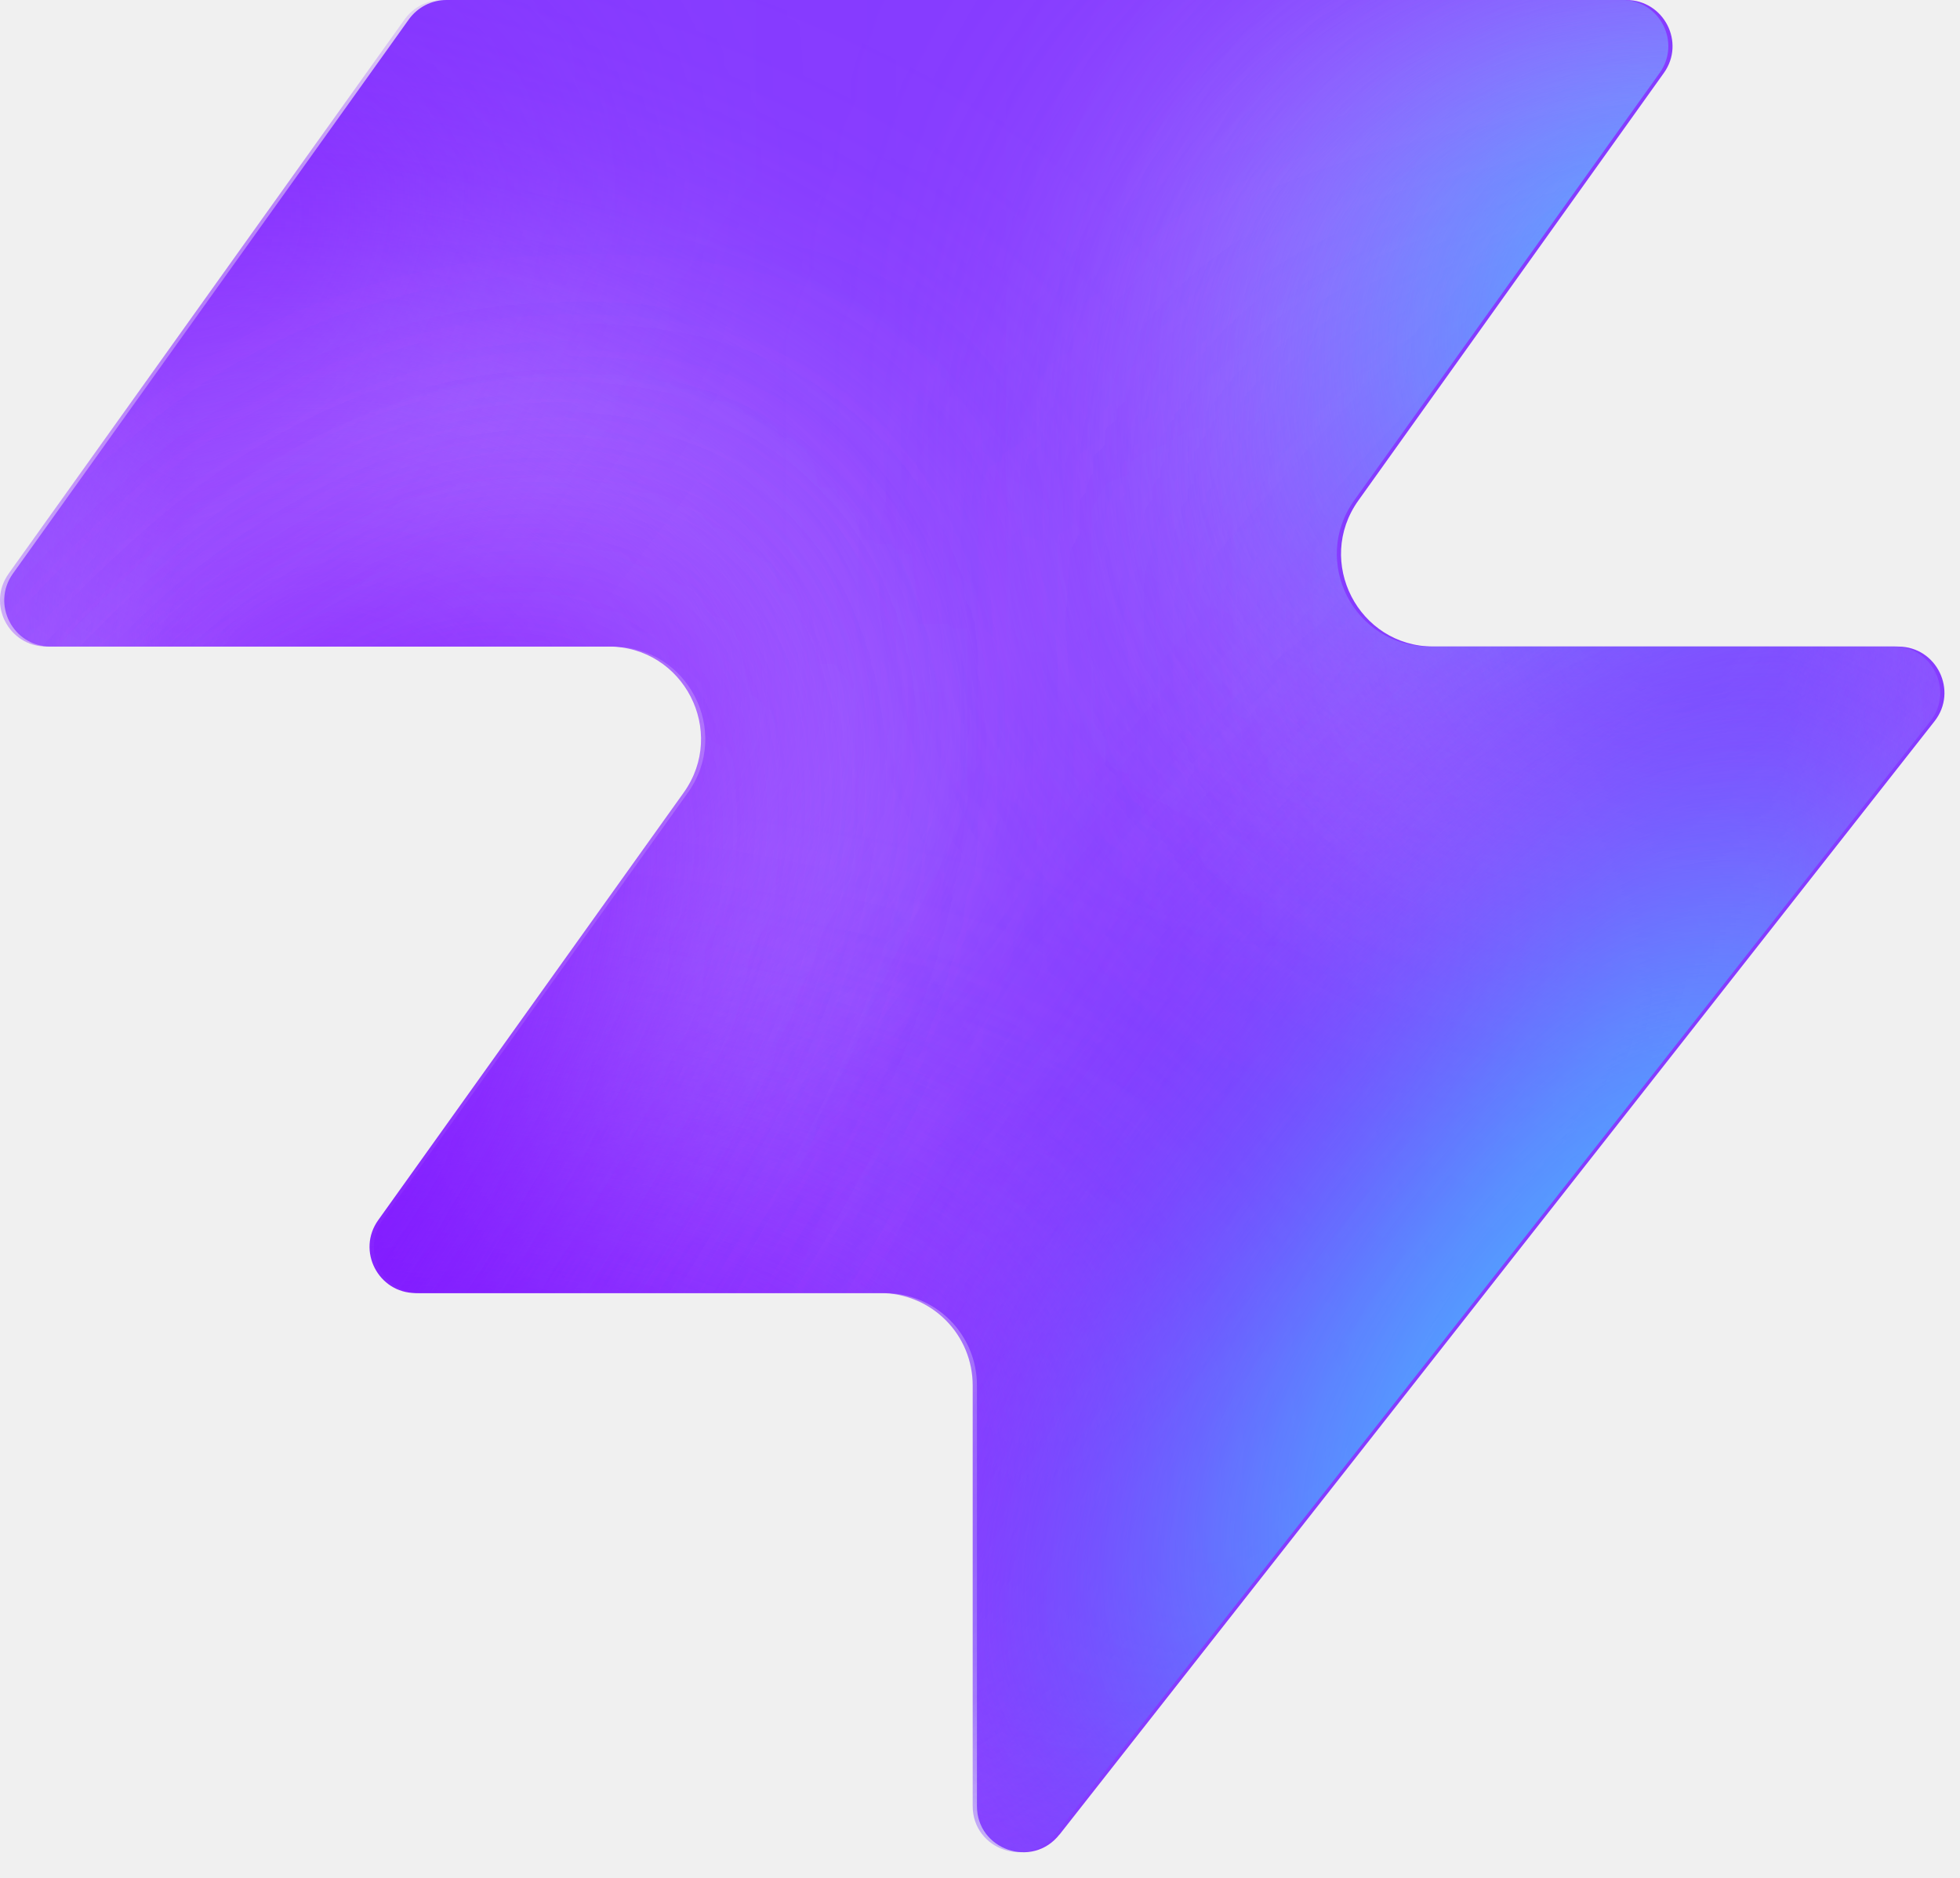
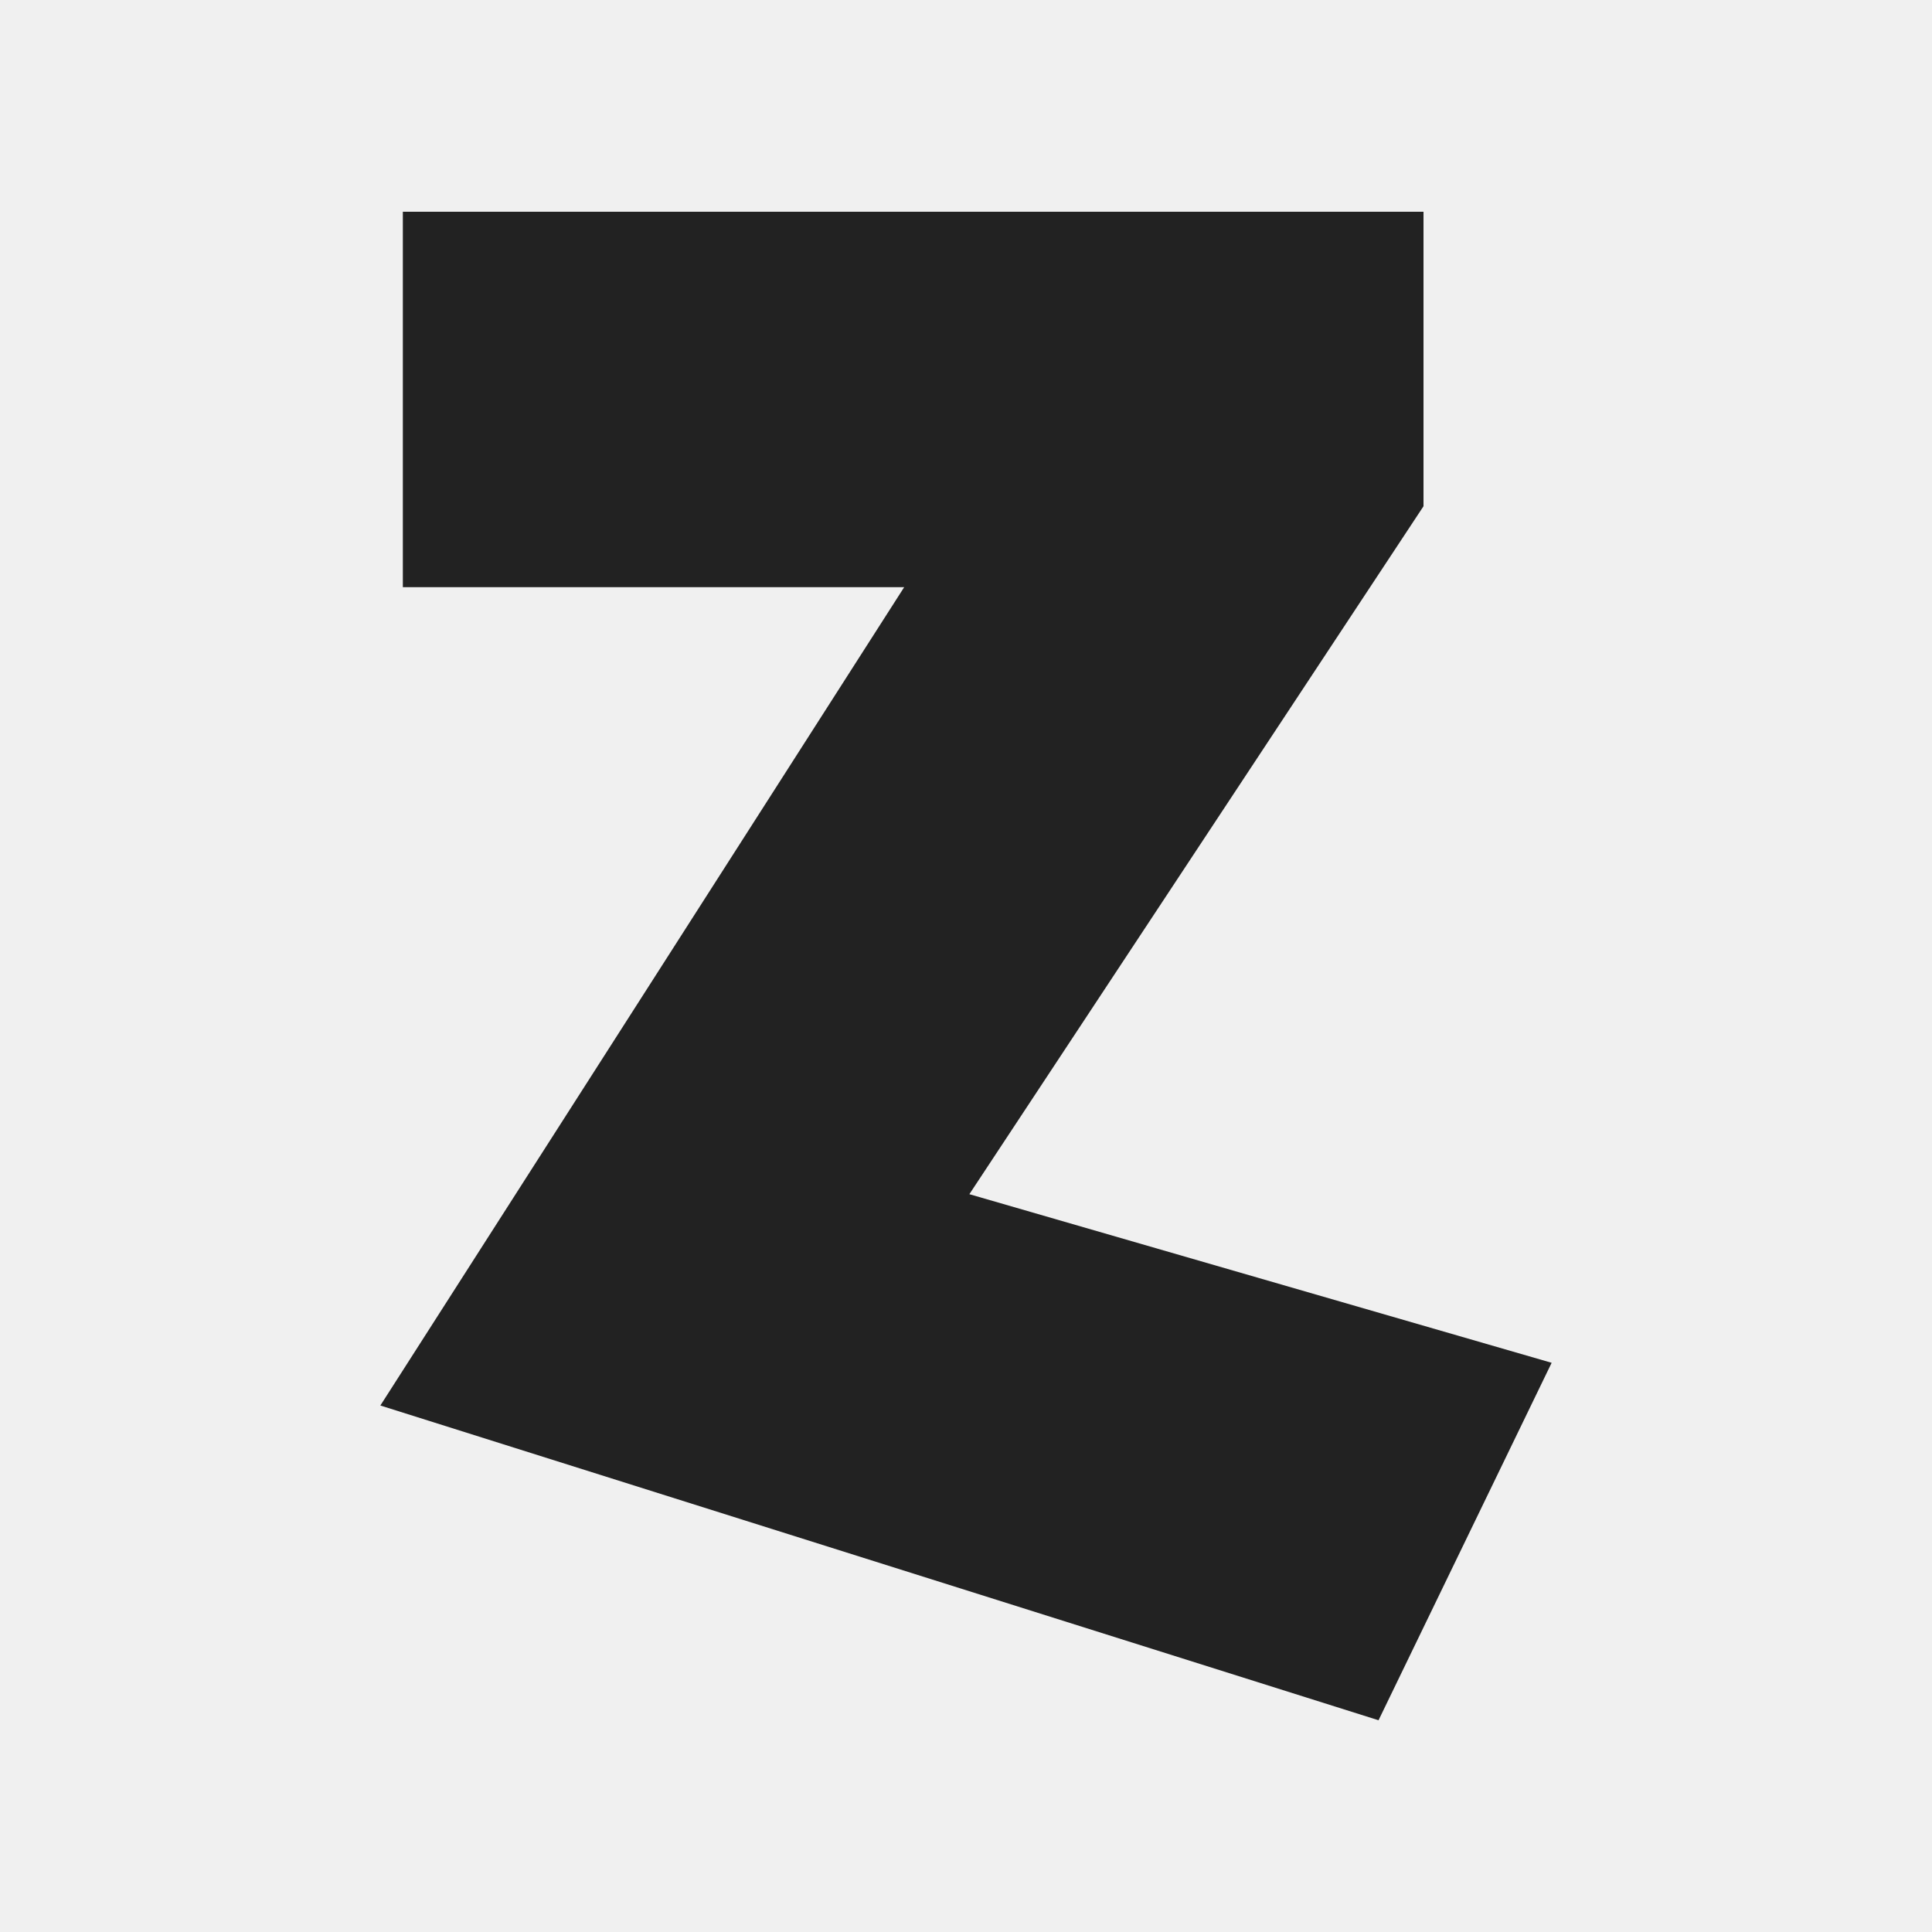
- <svg xmlns="http://www.w3.org/2000/svg" width="48" height="46" fill="none" viewBox="0 0 48 46">
-   <path fill="#863bff" d="M25.946 44.938c-.664.845-2.021.375-2.021-.698V33.937a2.26 2.26 0 0 0-2.262-2.262H10.287c-.92 0-1.456-1.04-.92-1.788l7.48-10.471c1.07-1.497 0-3.578-1.842-3.578H1.237c-.92 0-1.456-1.04-.92-1.788L10.013.474c.214-.297.556-.474.92-.474h28.894c.92 0 1.456 1.04.92 1.788l-7.48 10.471c-1.07 1.498 0 3.579 1.842 3.579h11.377c.943 0 1.473 1.088.89 1.83L25.947 44.94z" style="fill:#863bff;fill:color(display-p3 .525 .23 1);fill-opacity:1" />
-   <mask id="a" width="48" height="46" x="0" y="0" maskUnits="userSpaceOnUse" style="mask-type:alpha">
-     <path fill="#000" d="M25.842 44.938c-.664.844-2.021.375-2.021-.698V33.937a2.26 2.26 0 0 0-2.262-2.262H10.183c-.92 0-1.456-1.04-.92-1.788l7.48-10.471c1.07-1.498 0-3.579-1.842-3.579H1.133c-.92 0-1.456-1.04-.92-1.787L9.91.473c.214-.297.556-.474.92-.474h28.894c.92 0 1.456 1.04.92 1.788l-7.48 10.471c-1.07 1.498 0 3.578 1.842 3.578h11.377c.943 0 1.473 1.088.89 1.832L25.843 44.94z" style="fill:#000;fill-opacity:1" />
-   </mask>
-   <g mask="url(#a)">
-     <g filter="url(#b)">
-       <ellipse cx="5.508" cy="14.704" fill="#ede6ff" rx="5.508" ry="14.704" style="fill:#ede6ff;fill:color(display-p3 .927 .903 1);fill-opacity:1" transform="matrix(.00324 1 1 -.00324 -4.47 31.516)" />
-     </g>
-     <g filter="url(#c)">
-       <ellipse cx="10.399" cy="29.851" fill="#ede6ff" rx="10.399" ry="29.851" style="fill:#ede6ff;fill:color(display-p3 .927 .903 1);fill-opacity:1" transform="matrix(.00324 1 1 -.00324 -39.328 7.883)" />
-     </g>
-     <g filter="url(#d)">
-       <ellipse cx="5.508" cy="30.487" fill="#7e14ff" rx="5.508" ry="30.487" style="fill:#7e14ff;fill:color(display-p3 .492 .077 1);fill-opacity:1" transform="rotate(89.814 -25.913 -14.639)scale(1 -1)" />
-     </g>
-     <g filter="url(#e)">
-       <ellipse cx="5.508" cy="30.599" fill="#7e14ff" rx="5.508" ry="30.599" style="fill:#7e14ff;fill:color(display-p3 .492 .077 1);fill-opacity:1" transform="rotate(89.814 -32.644 -3.334)scale(1 -1)" />
-     </g>
-     <g filter="url(#f)">
-       <ellipse cx="5.508" cy="30.599" fill="#7e14ff" rx="5.508" ry="30.599" style="fill:#7e14ff;fill:color(display-p3 .492 .077 1);fill-opacity:1" transform="matrix(.00324 1 1 -.00324 -34.34 30.47)" />
-     </g>
-     <g filter="url(#g)">
-       <ellipse cx="14.072" cy="22.078" fill="#ede6ff" rx="14.072" ry="22.078" style="fill:#ede6ff;fill:color(display-p3 .927 .903 1);fill-opacity:1" transform="rotate(93.35 24.506 48.493)scale(-1 1)" />
-     </g>
-     <g filter="url(#h)">
-       <ellipse cx="3.47" cy="21.501" fill="#7e14ff" rx="3.47" ry="21.501" style="fill:#7e14ff;fill:color(display-p3 .492 .077 1);fill-opacity:1" transform="rotate(89.009 28.708 47.59)scale(-1 1)" />
-     </g>
-     <g filter="url(#i)">
-       <ellipse cx="3.47" cy="21.501" fill="#7e14ff" rx="3.47" ry="21.501" style="fill:#7e14ff;fill:color(display-p3 .492 .077 1);fill-opacity:1" transform="rotate(89.009 28.708 47.59)scale(-1 1)" />
-     </g>
-     <g filter="url(#j)">
-       <ellipse cx=".387" cy="8.972" fill="#7e14ff" rx="4.407" ry="29.108" style="fill:#7e14ff;fill:color(display-p3 .492 .077 1);fill-opacity:1" transform="rotate(39.51 .387 8.972)" />
-     </g>
-     <g filter="url(#k)">
-       <ellipse cx="47.523" cy="-6.092" fill="#7e14ff" rx="4.407" ry="29.108" style="fill:#7e14ff;fill:color(display-p3 .492 .077 1);fill-opacity:1" transform="rotate(37.892 47.523 -6.092)" />
-     </g>
-     <g filter="url(#l)">
-       <ellipse cx="41.412" cy="6.333" fill="#47bfff" rx="5.971" ry="9.665" style="fill:#47bfff;fill:color(display-p3 .28 .748 1);fill-opacity:1" transform="rotate(37.892 41.412 6.333)" />
-     </g>
-     <g filter="url(#m)">
-       <ellipse cx="-1.879" cy="38.332" fill="#7e14ff" rx="4.407" ry="29.108" style="fill:#7e14ff;fill:color(display-p3 .492 .077 1);fill-opacity:1" transform="rotate(37.892 -1.88 38.332)" />
-     </g>
-     <g filter="url(#n)">
-       <ellipse cx="-1.879" cy="38.332" fill="#7e14ff" rx="4.407" ry="29.108" style="fill:#7e14ff;fill:color(display-p3 .492 .077 1);fill-opacity:1" transform="rotate(37.892 -1.88 38.332)" />
-     </g>
-     <g filter="url(#o)">
-       <ellipse cx="35.651" cy="29.907" fill="#7e14ff" rx="4.407" ry="29.108" style="fill:#7e14ff;fill:color(display-p3 .492 .077 1);fill-opacity:1" transform="rotate(37.892 35.651 29.907)" />
-     </g>
-     <g filter="url(#p)">
-       <ellipse cx="38.418" cy="32.4" fill="#47bfff" rx="5.971" ry="15.297" style="fill:#47bfff;fill:color(display-p3 .28 .748 1);fill-opacity:1" transform="rotate(37.892 38.418 32.4)" />
-     </g>
-   </g>
-   <defs>
-     <filter id="b" width="60.045" height="41.654" x="-19.77" y="16.149" color-interpolation-filters="sRGB" filterUnits="userSpaceOnUse">
-       <feFlood flood-opacity="0" result="BackgroundImageFix" />
-       <feBlend in="SourceGraphic" in2="BackgroundImageFix" result="shape" />
-       <feGaussianBlur result="effect1_foregroundBlur_2002_17158" stdDeviation="7.659" />
-     </filter>
-     <filter id="c" width="90.34" height="51.437" x="-54.613" y="-7.533" color-interpolation-filters="sRGB" filterUnits="userSpaceOnUse">
-       <feFlood flood-opacity="0" result="BackgroundImageFix" />
-       <feBlend in="SourceGraphic" in2="BackgroundImageFix" result="shape" />
-       <feGaussianBlur result="effect1_foregroundBlur_2002_17158" stdDeviation="7.659" />
-     </filter>
-     <filter id="d" width="79.355" height="29.4" x="-49.64" y="2.03" color-interpolation-filters="sRGB" filterUnits="userSpaceOnUse">
-       <feFlood flood-opacity="0" result="BackgroundImageFix" />
-       <feBlend in="SourceGraphic" in2="BackgroundImageFix" result="shape" />
-       <feGaussianBlur result="effect1_foregroundBlur_2002_17158" stdDeviation="4.596" />
-     </filter>
-     <filter id="e" width="79.579" height="29.4" x="-45.045" y="20.029" color-interpolation-filters="sRGB" filterUnits="userSpaceOnUse">
-       <feFlood flood-opacity="0" result="BackgroundImageFix" />
-       <feBlend in="SourceGraphic" in2="BackgroundImageFix" result="shape" />
-       <feGaussianBlur result="effect1_foregroundBlur_2002_17158" stdDeviation="4.596" />
-     </filter>
-     <filter id="f" width="79.579" height="29.4" x="-43.513" y="21.178" color-interpolation-filters="sRGB" filterUnits="userSpaceOnUse">
-       <feFlood flood-opacity="0" result="BackgroundImageFix" />
-       <feBlend in="SourceGraphic" in2="BackgroundImageFix" result="shape" />
-       <feGaussianBlur result="effect1_foregroundBlur_2002_17158" stdDeviation="4.596" />
-     </filter>
-     <filter id="g" width="74.749" height="58.852" x="15.756" y="-17.901" color-interpolation-filters="sRGB" filterUnits="userSpaceOnUse">
-       <feFlood flood-opacity="0" result="BackgroundImageFix" />
-       <feBlend in="SourceGraphic" in2="BackgroundImageFix" result="shape" />
-       <feGaussianBlur result="effect1_foregroundBlur_2002_17158" stdDeviation="7.659" />
-     </filter>
-     <filter id="h" width="61.377" height="25.362" x="23.548" y="2.284" color-interpolation-filters="sRGB" filterUnits="userSpaceOnUse">
-       <feFlood flood-opacity="0" result="BackgroundImageFix" />
-       <feBlend in="SourceGraphic" in2="BackgroundImageFix" result="shape" />
-       <feGaussianBlur result="effect1_foregroundBlur_2002_17158" stdDeviation="4.596" />
-     </filter>
-     <filter id="i" width="61.377" height="25.362" x="23.548" y="2.284" color-interpolation-filters="sRGB" filterUnits="userSpaceOnUse">
-       <feFlood flood-opacity="0" result="BackgroundImageFix" />
-       <feBlend in="SourceGraphic" in2="BackgroundImageFix" result="shape" />
-       <feGaussianBlur result="effect1_foregroundBlur_2002_17158" stdDeviation="4.596" />
-     </filter>
-     <filter id="j" width="56.045" height="63.649" x="-27.636" y="-22.853" color-interpolation-filters="sRGB" filterUnits="userSpaceOnUse">
-       <feFlood flood-opacity="0" result="BackgroundImageFix" />
-       <feBlend in="SourceGraphic" in2="BackgroundImageFix" result="shape" />
-       <feGaussianBlur result="effect1_foregroundBlur_2002_17158" stdDeviation="4.596" />
-     </filter>
-     <filter id="k" width="54.814" height="64.646" x="20.116" y="-38.415" color-interpolation-filters="sRGB" filterUnits="userSpaceOnUse">
-       <feFlood flood-opacity="0" result="BackgroundImageFix" />
-       <feBlend in="SourceGraphic" in2="BackgroundImageFix" result="shape" />
-       <feGaussianBlur result="effect1_foregroundBlur_2002_17158" stdDeviation="4.596" />
-     </filter>
-     <filter id="l" width="33.541" height="35.313" x="24.641" y="-11.323" color-interpolation-filters="sRGB" filterUnits="userSpaceOnUse">
-       <feFlood flood-opacity="0" result="BackgroundImageFix" />
-       <feBlend in="SourceGraphic" in2="BackgroundImageFix" result="shape" />
-       <feGaussianBlur result="effect1_foregroundBlur_2002_17158" stdDeviation="4.596" />
-     </filter>
-     <filter id="m" width="54.814" height="64.646" x="-29.286" y="6.009" color-interpolation-filters="sRGB" filterUnits="userSpaceOnUse">
-       <feFlood flood-opacity="0" result="BackgroundImageFix" />
-       <feBlend in="SourceGraphic" in2="BackgroundImageFix" result="shape" />
-       <feGaussianBlur result="effect1_foregroundBlur_2002_17158" stdDeviation="4.596" />
-     </filter>
-     <filter id="n" width="54.814" height="64.646" x="-29.286" y="6.009" color-interpolation-filters="sRGB" filterUnits="userSpaceOnUse">
-       <feFlood flood-opacity="0" result="BackgroundImageFix" />
-       <feBlend in="SourceGraphic" in2="BackgroundImageFix" result="shape" />
-       <feGaussianBlur result="effect1_foregroundBlur_2002_17158" stdDeviation="4.596" />
-     </filter>
-     <filter id="o" width="54.814" height="64.646" x="8.244" y="-2.416" color-interpolation-filters="sRGB" filterUnits="userSpaceOnUse">
-       <feFlood flood-opacity="0" result="BackgroundImageFix" />
-       <feBlend in="SourceGraphic" in2="BackgroundImageFix" result="shape" />
-       <feGaussianBlur result="effect1_foregroundBlur_2002_17158" stdDeviation="4.596" />
-     </filter>
-     <filter id="p" width="39.409" height="43.623" x="18.713" y="10.588" color-interpolation-filters="sRGB" filterUnits="userSpaceOnUse">
-       <feFlood flood-opacity="0" result="BackgroundImageFix" />
-       <feBlend in="SourceGraphic" in2="BackgroundImageFix" result="shape" />
-       <feGaussianBlur result="effect1_foregroundBlur_2002_17158" stdDeviation="4.596" />
-     </filter>
-   </defs>
+ <svg xmlns="http://www.w3.org/2000/svg" viewBox="386.484 35.848 220 220">
+   <style>
+     path {
+       fill: #222;
+     }
+     @media (prefers-color-scheme: dark) {
+       path {
+         fill: #fff;
+       }
+     }
+   </style>
+   <path d="M543.46 231.736l19.712-40.704-66.304-19.2 51.712-78.336V59.96H432.356v42.752h57.088l-59.648 93.184z" />
</svg>
